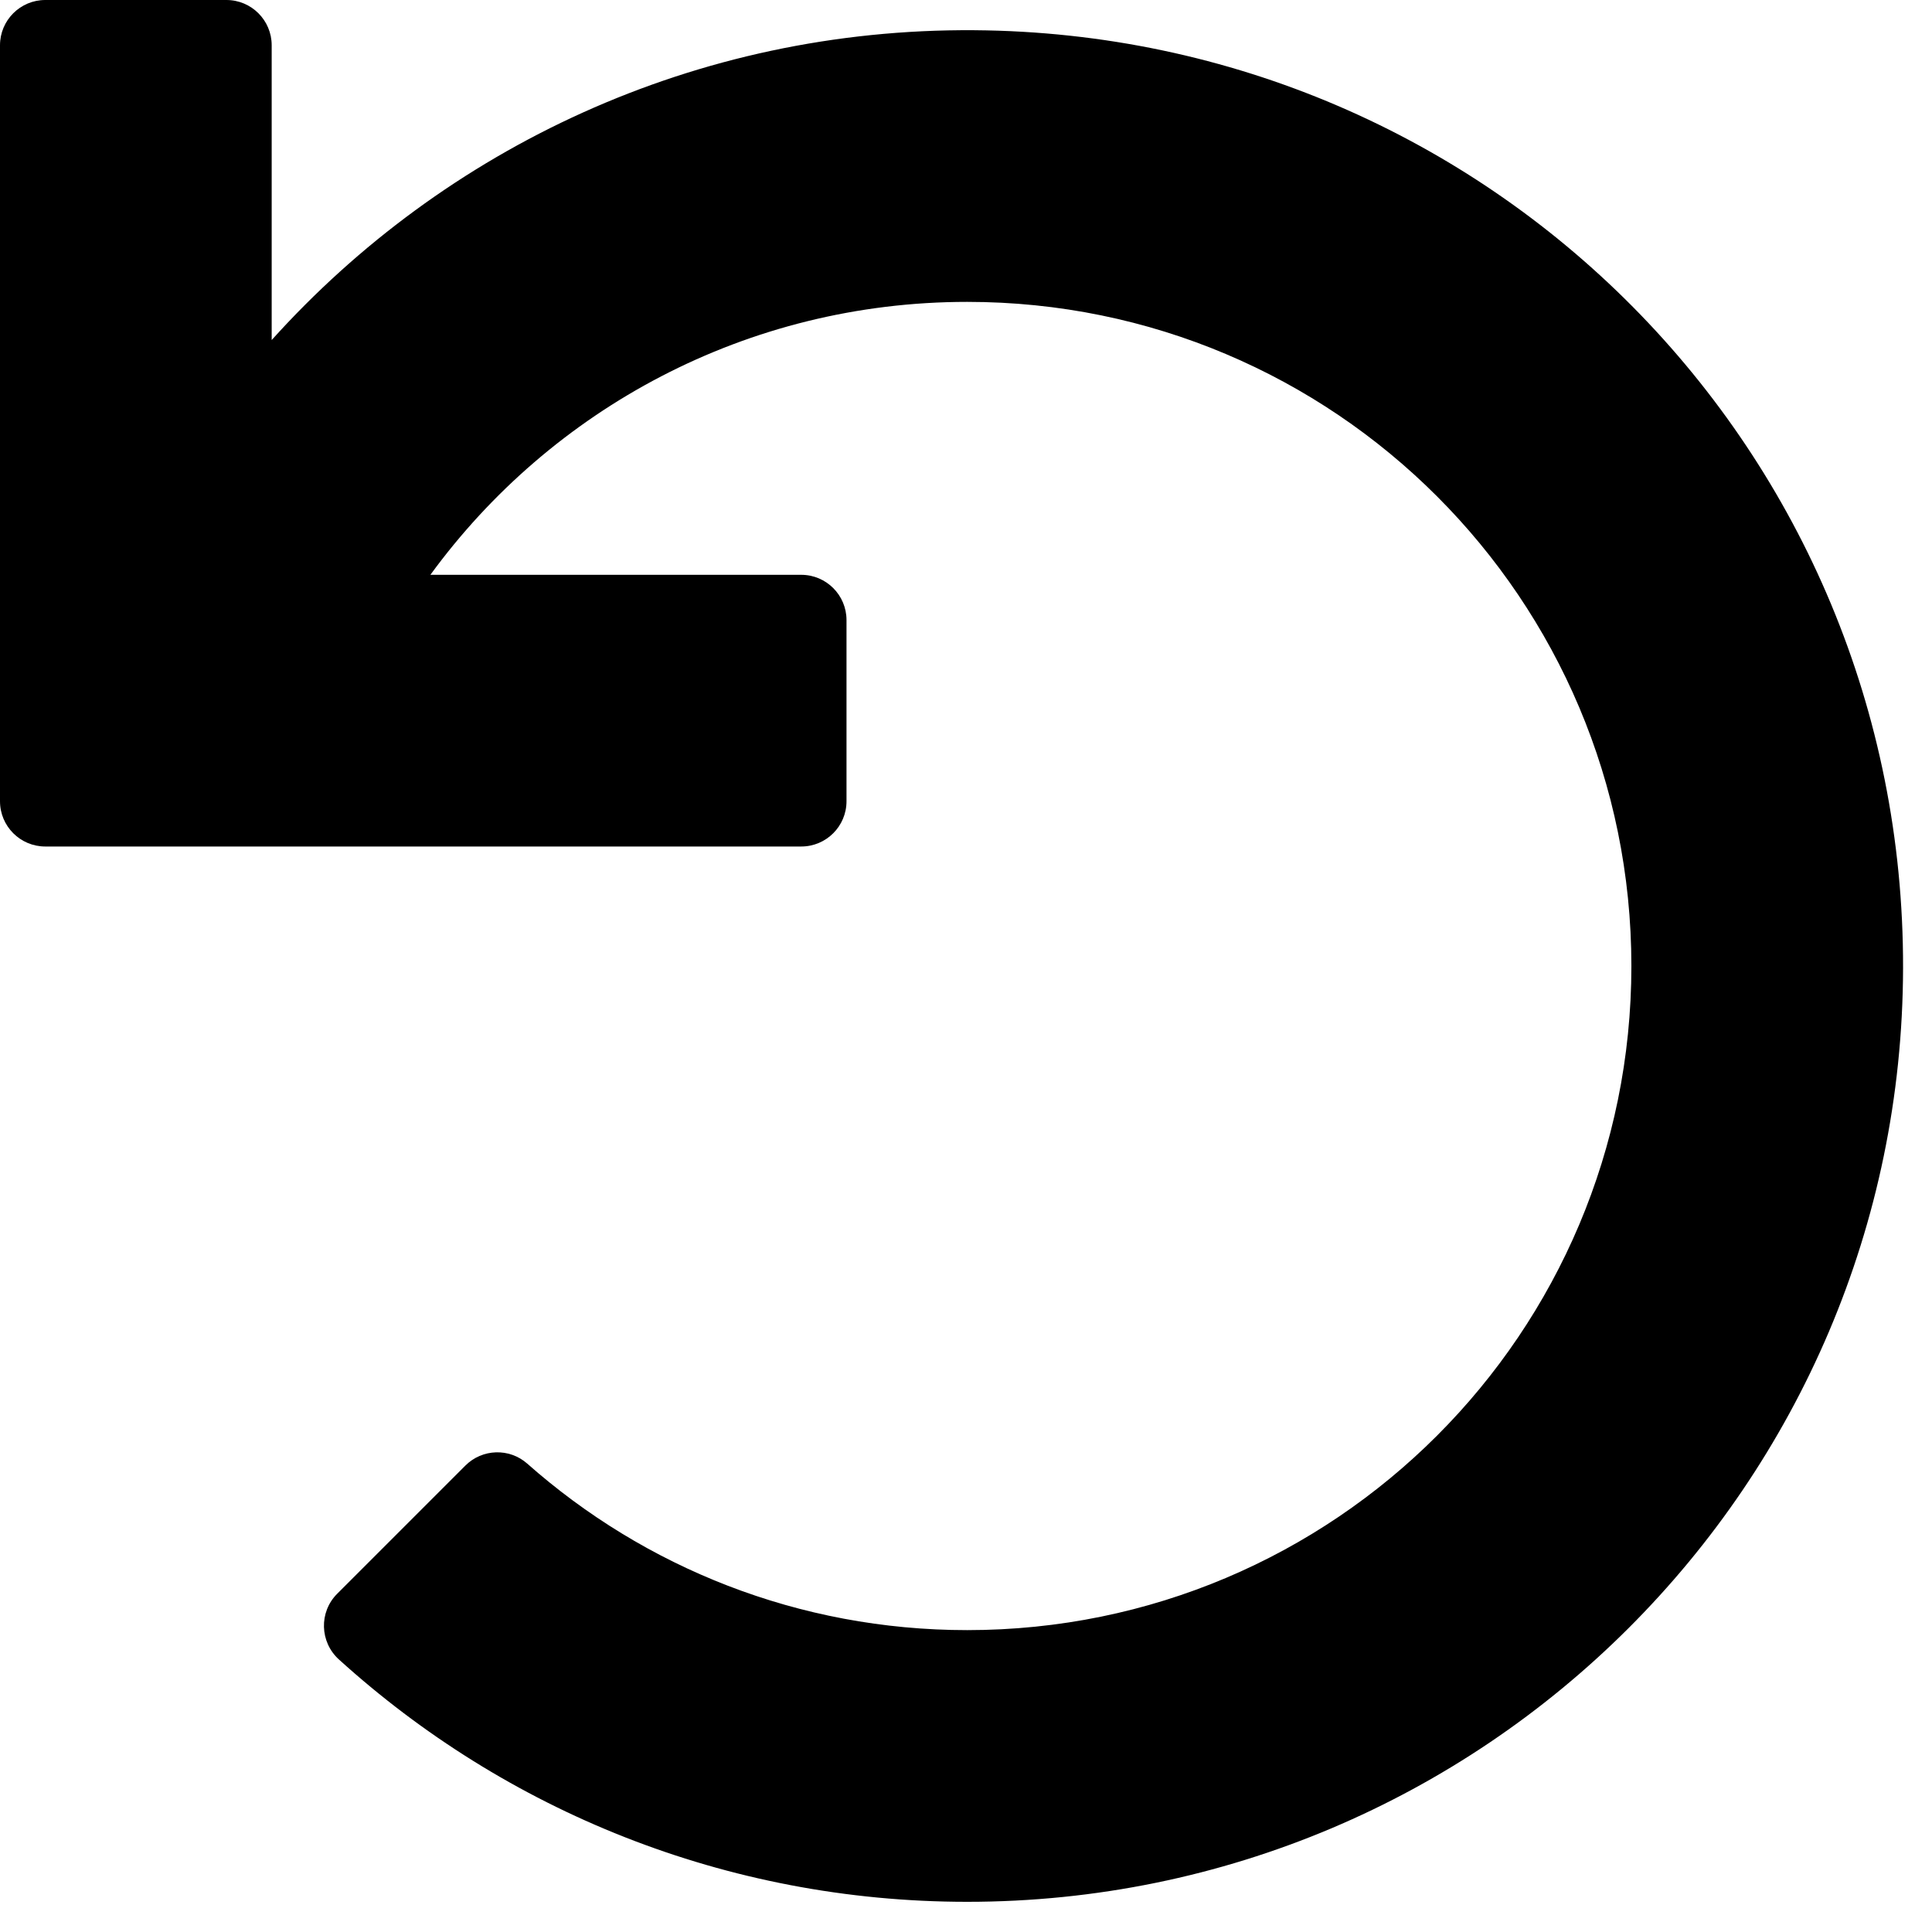
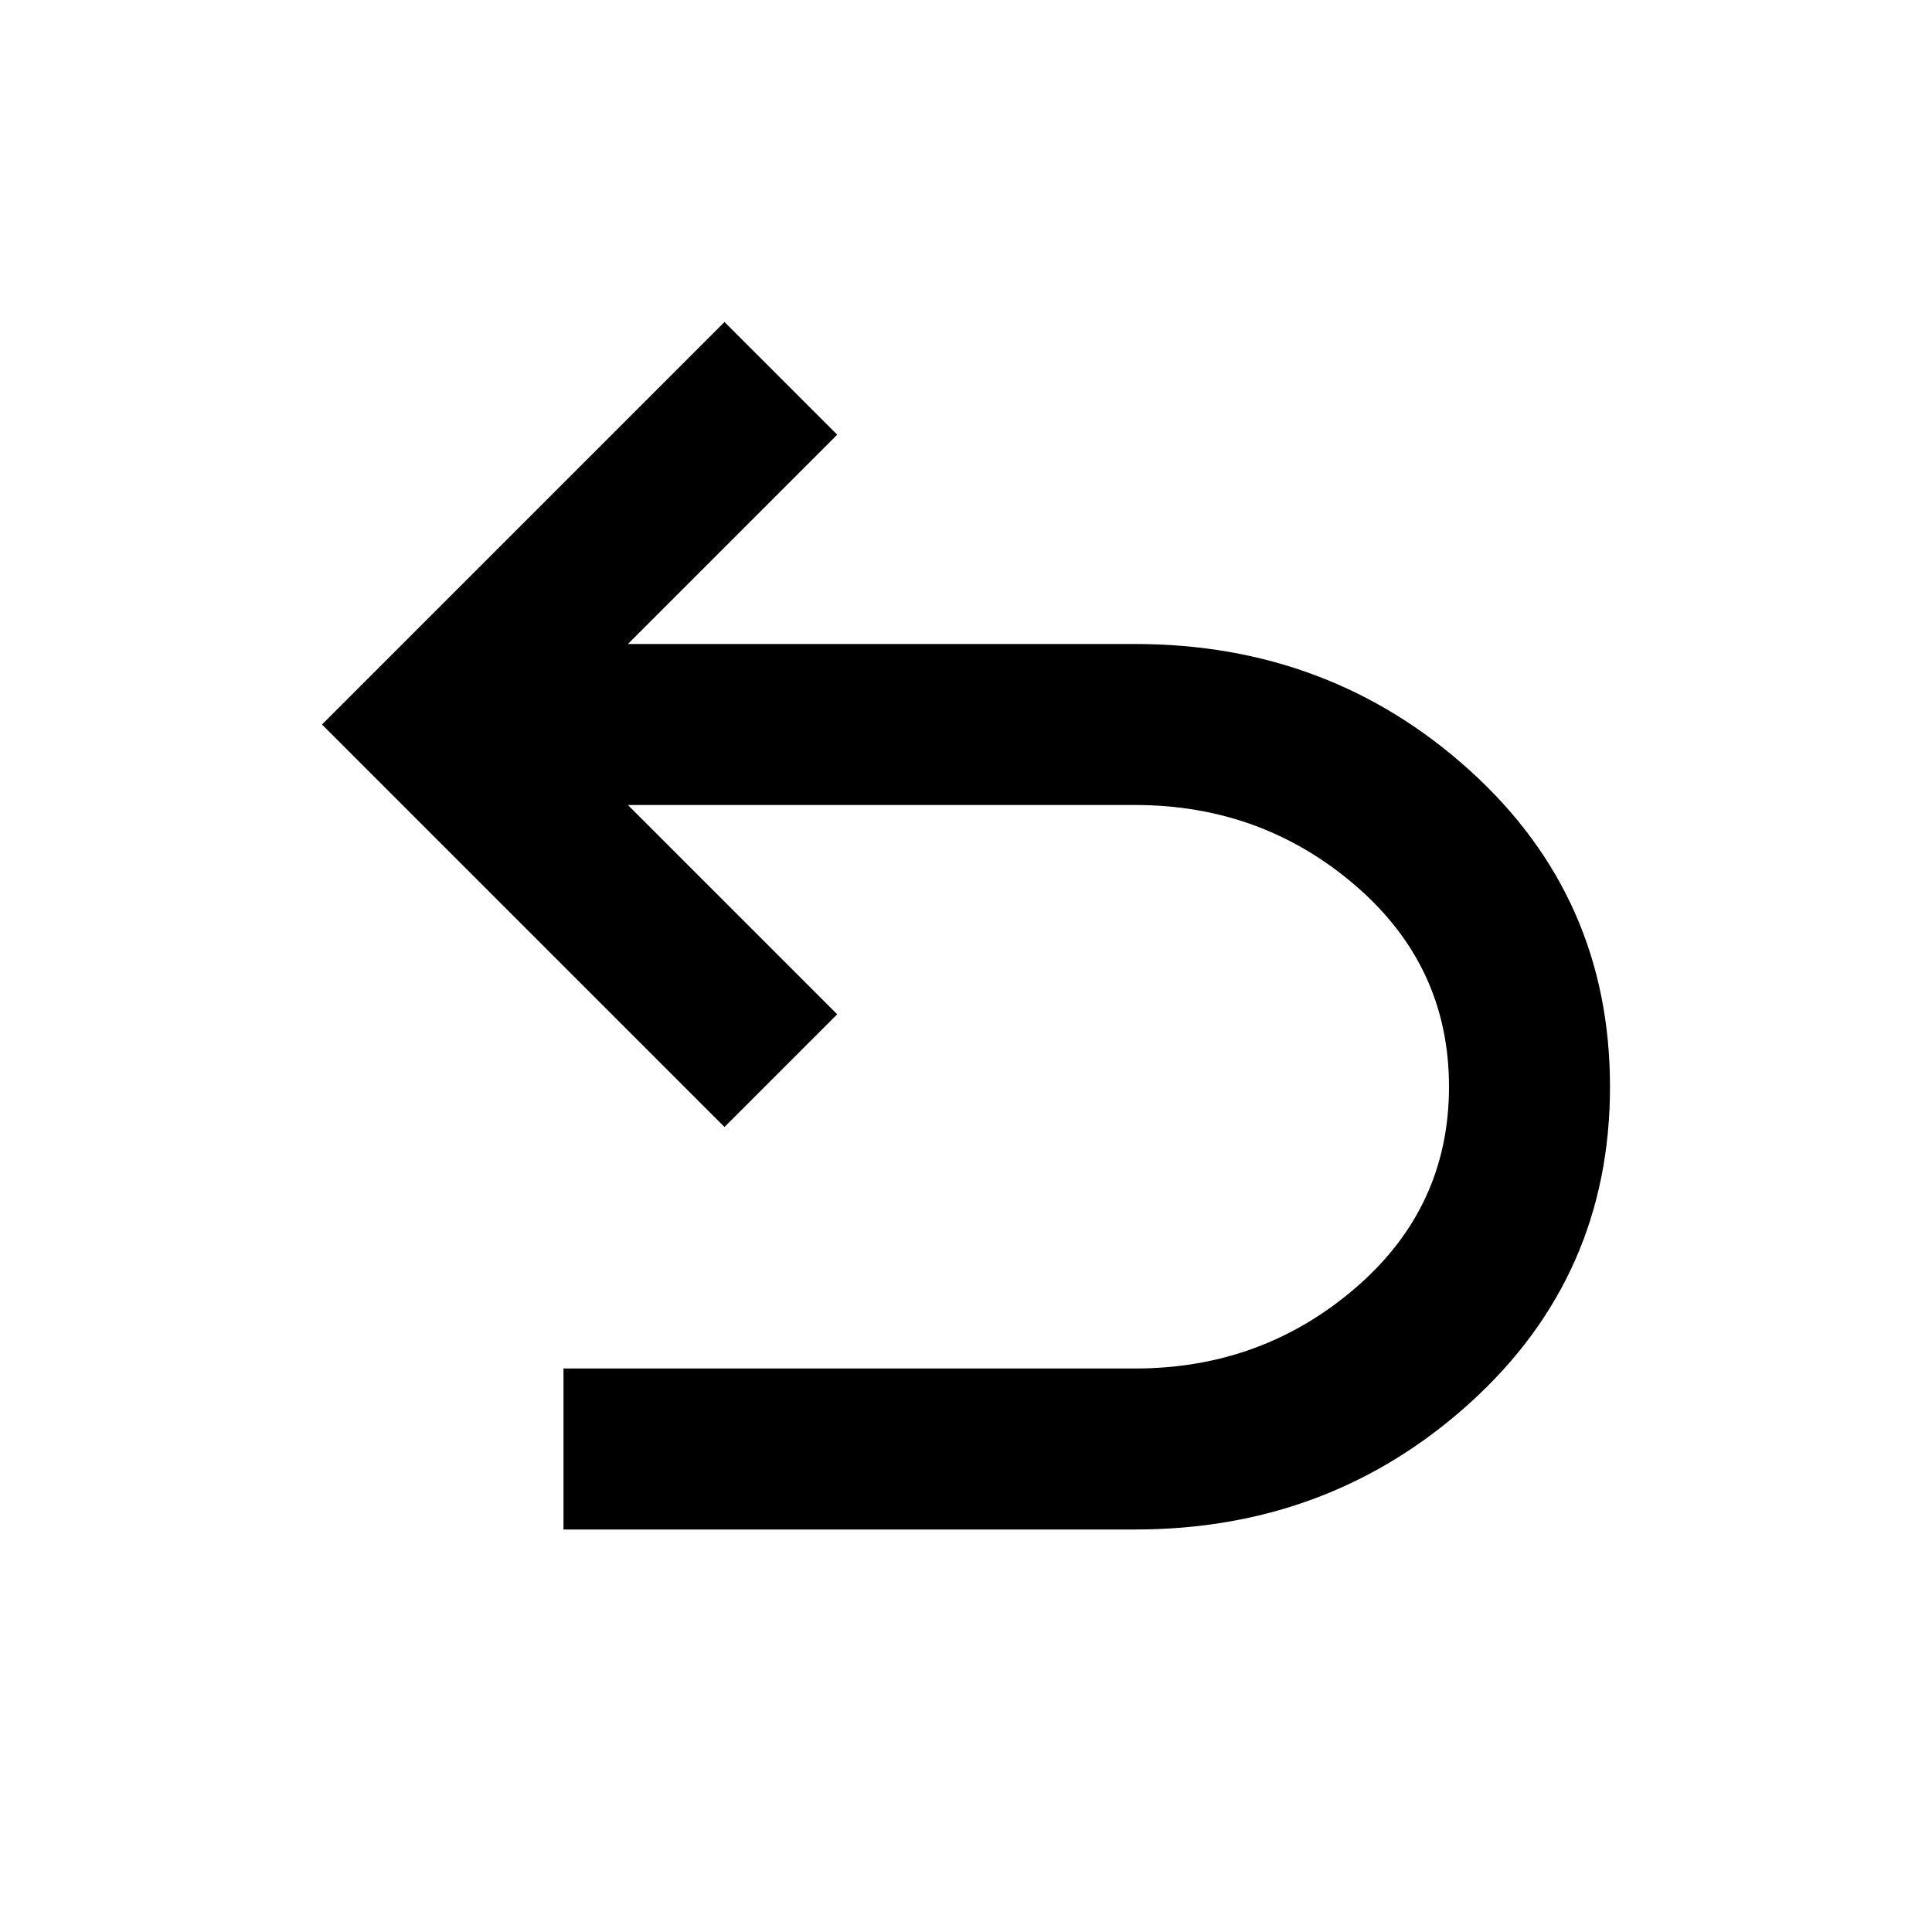
- <svg xmlns="http://www.w3.org/2000/svg" aria-hidden="true" focusable="false" data-icon="undo" class="svg-inline" role="img" viewBox="0 0 512 512">
-   <path fill="currentColor" d="M212.333 224.333H12c-6.627 0-12-5.373-12-12V12C0 5.373 5.373 0 12 0h48c6.627 0 12 5.373 12 12v78.112C117.773 39.279 184.26 7.47 258.175 8.007c136.906.994 246.448 111.623 246.157 248.532C504.041 393.258 393.12 504 256.333 504c-64.089 0-122.496-24.313-166.51-64.215-5.099-4.622-5.334-12.554-.467-17.42l33.967-33.967c4.474-4.474 11.662-4.717 16.401-.525C170.76 415.336 211.58 432 256.333 432c97.268 0 176-78.716 176-176 0-97.267-78.716-176-176-176-58.496 0-110.28 28.476-142.274 72.333h98.274c6.627 0 12 5.373 12 12v48c0 6.627-5.373 12-12 12z" />
+ <svg xmlns="http://www.w3.org/2000/svg" height="24" width="24">
+   <path d="M14.1 19H7v-2h7.1q1.575 0 2.737-1Q18 15 18 13.5T16.837 11q-1.162-1-2.737-1H7.8l2.6 2.6L9 14 4 9l5-5 1.4 1.4L7.8 8h6.3q2.425 0 4.163 1.575Q20 11.15 20 13.5q0 2.35-1.737 3.925Q16.525 19 14.1 19Z" />
</svg>
